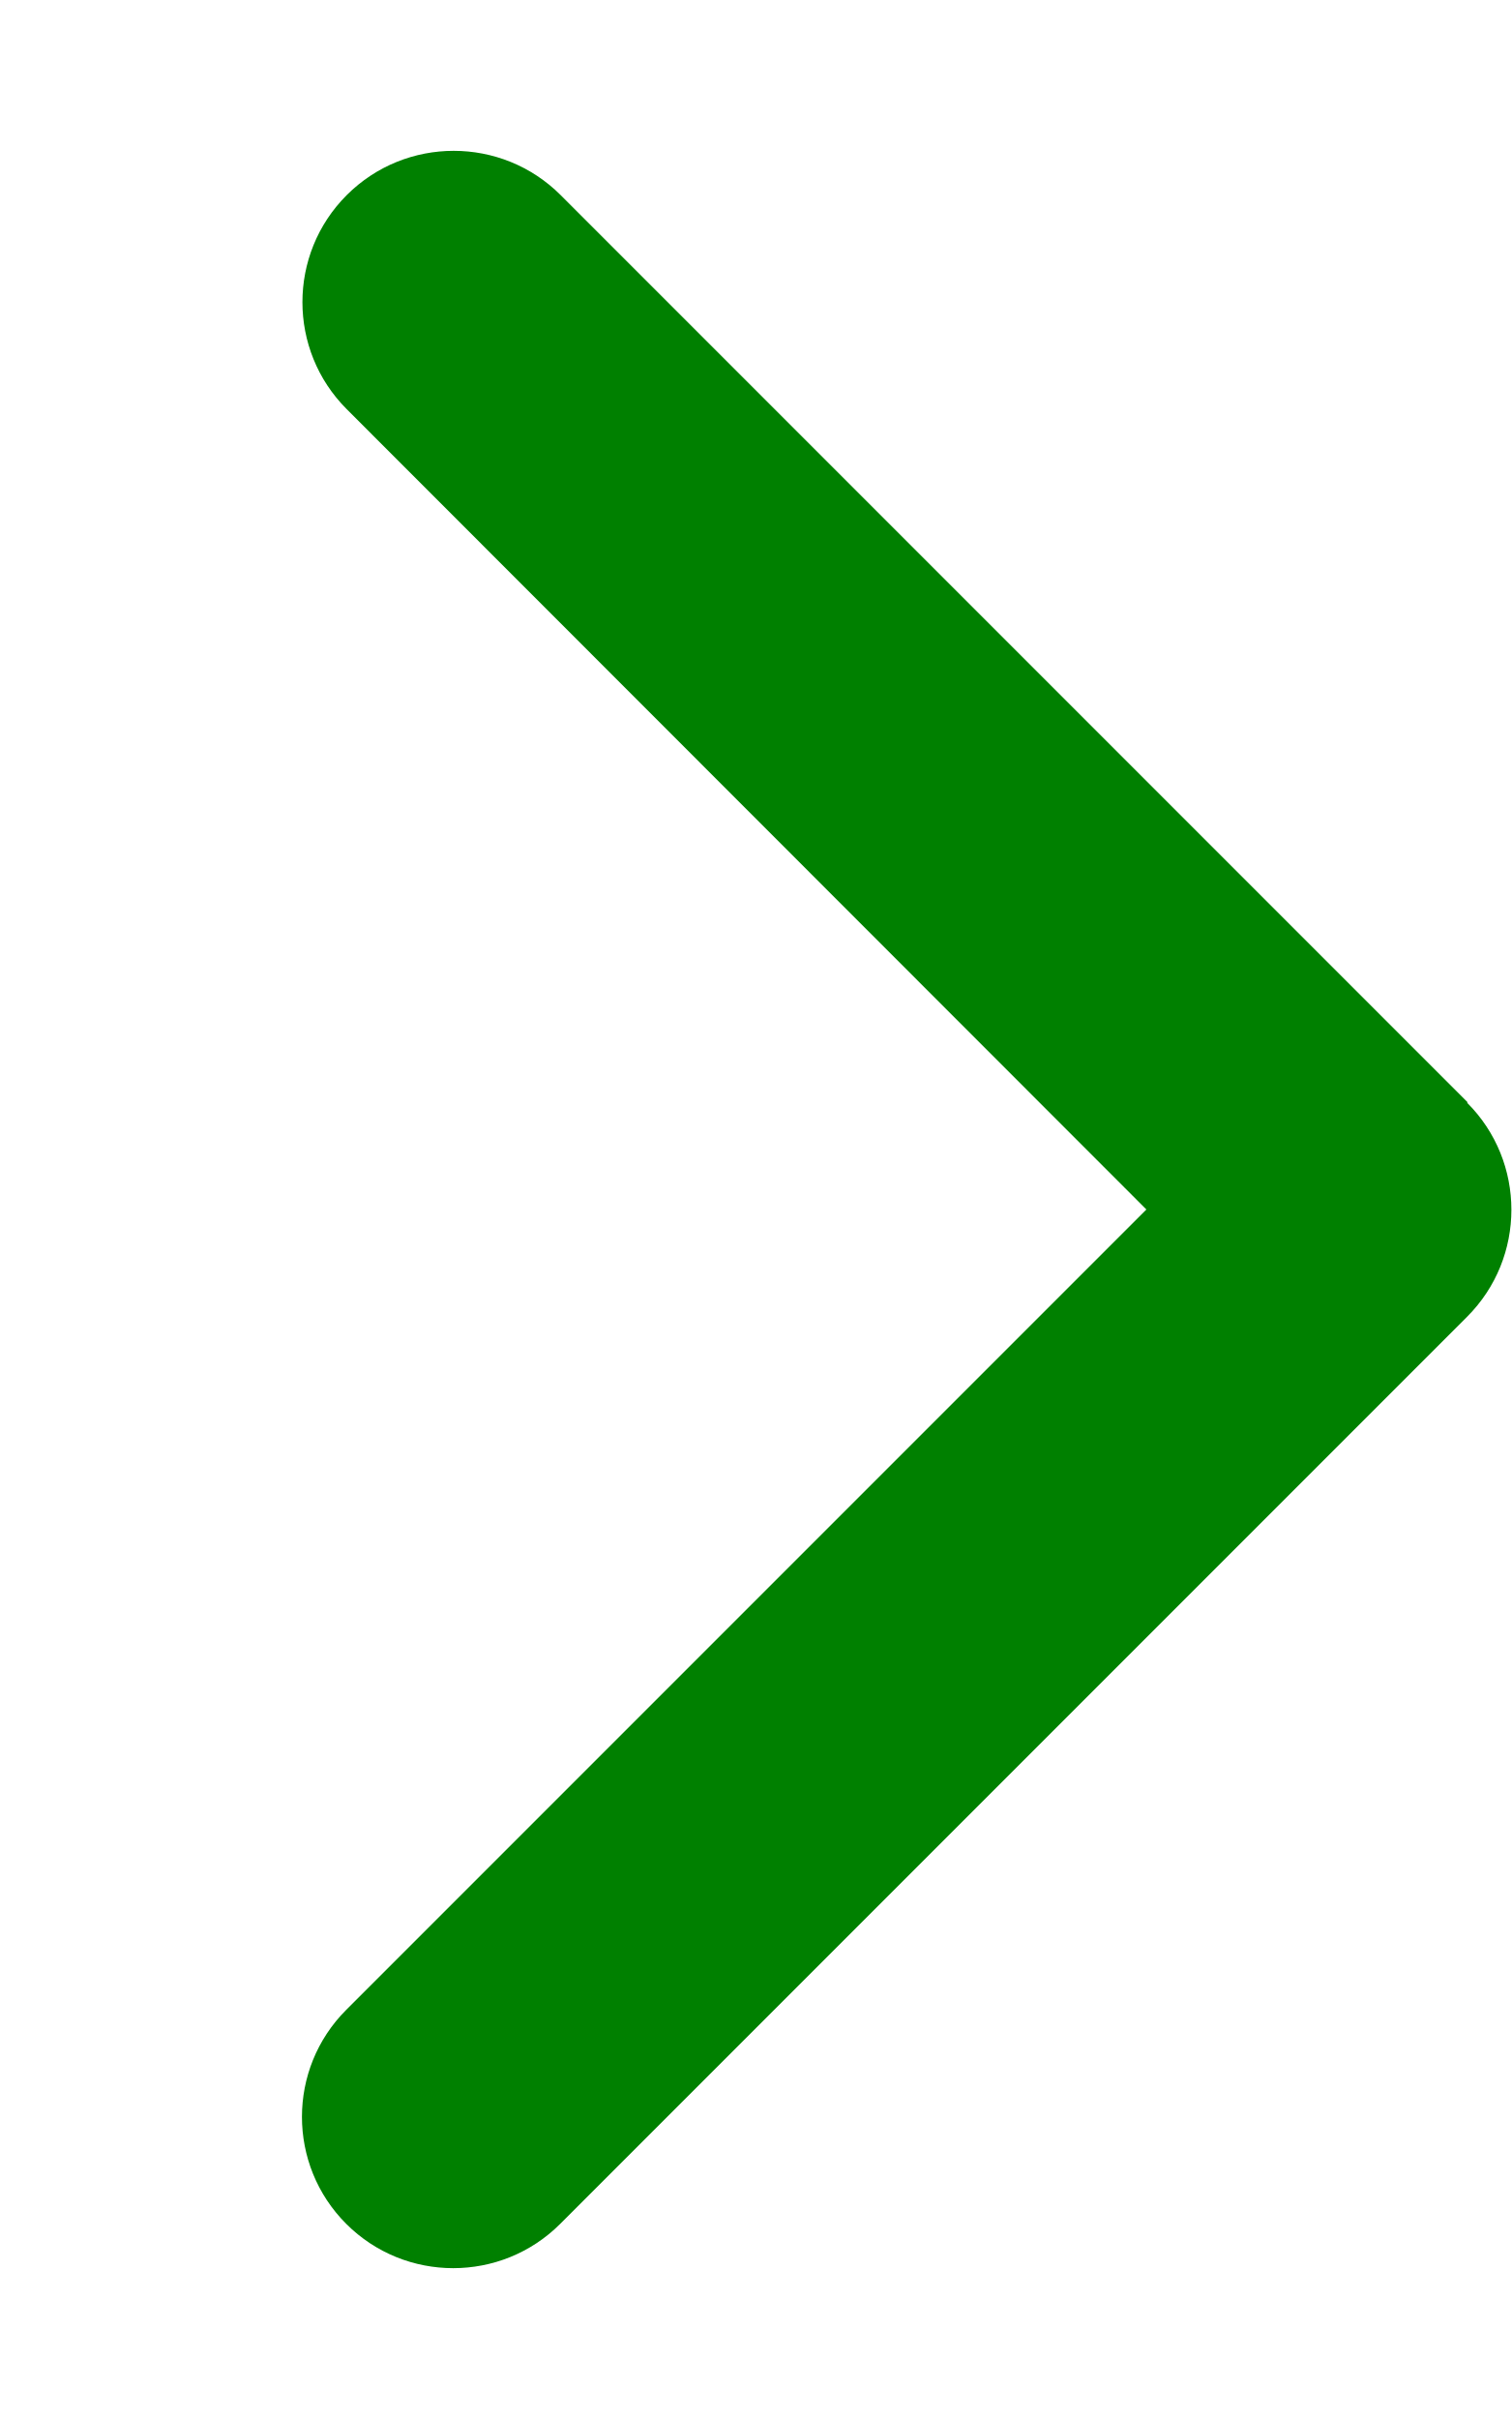
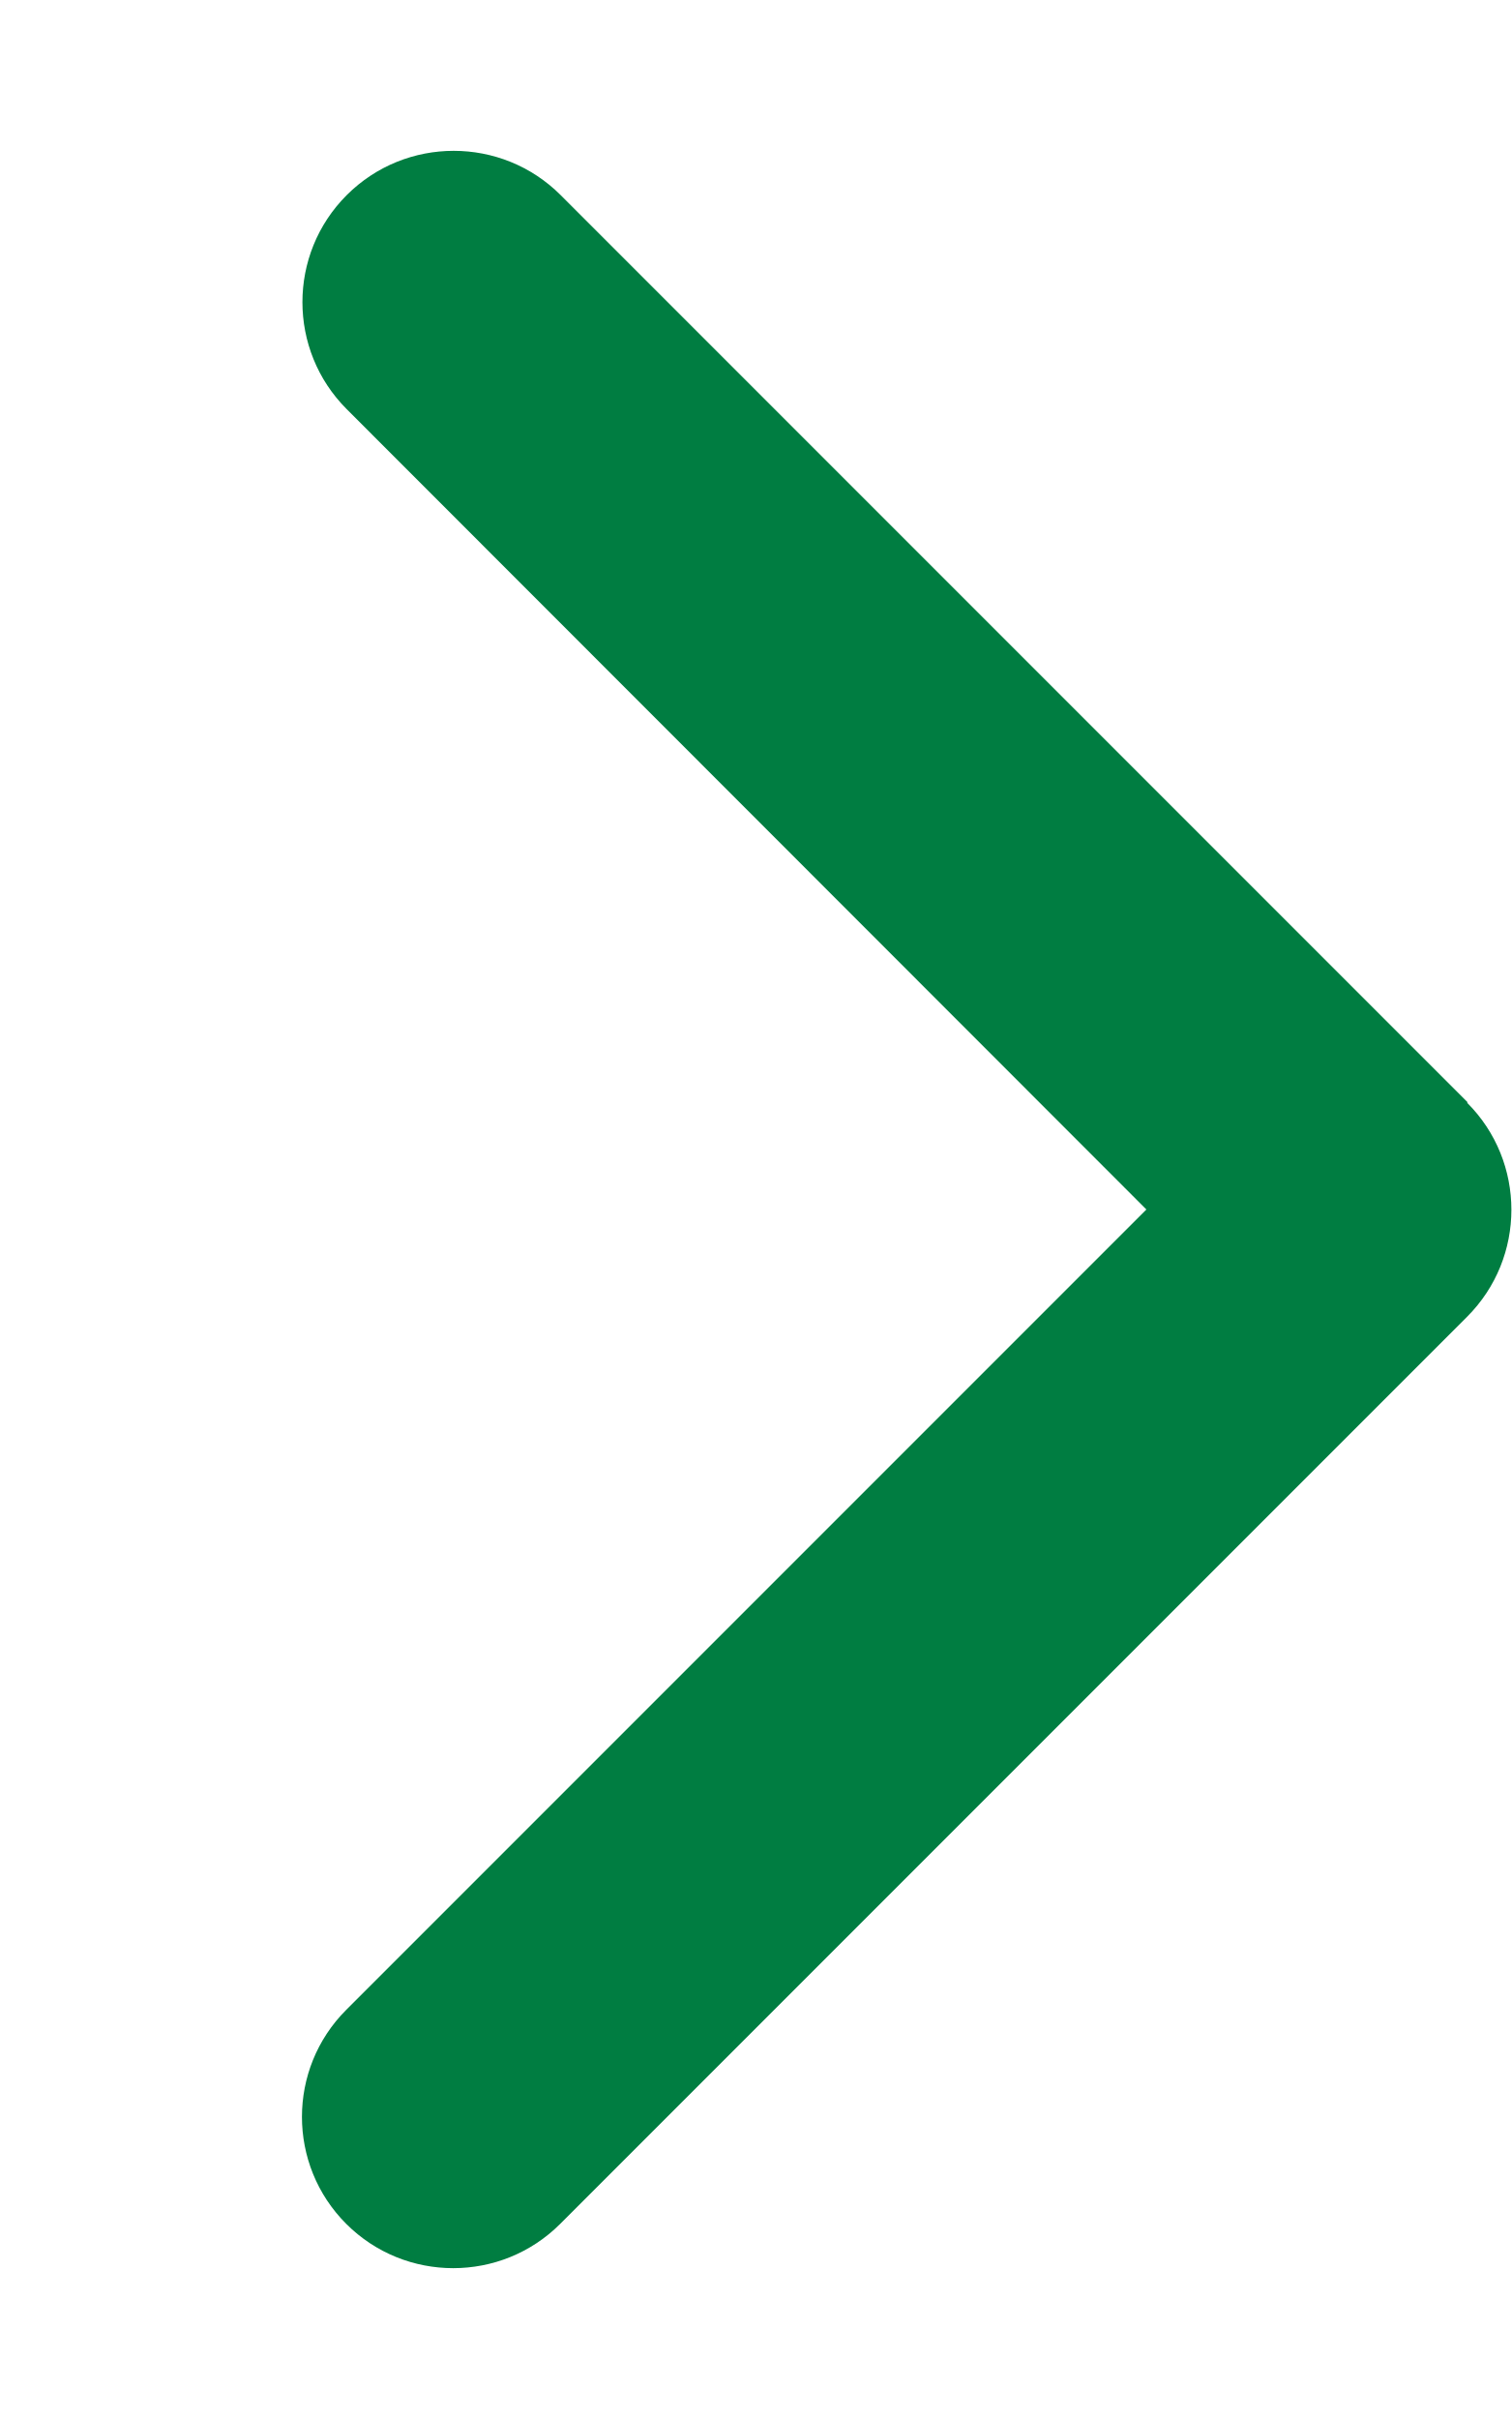
<svg xmlns="http://www.w3.org/2000/svg" viewBox="0 0 320 512">
-   <path fill="green" d="M310.6 233.4c12.5 12.5 12.5 32.8 0 45.3l-192 192c-12.5 12.5-32.8 12.5-45.3 0s-12.5-32.8 0-45.3L242.7 256 73.4 86.6c-12.5-12.5-12.5-32.8 0-45.3s32.8-12.5 45.3 0l192 192z" />
+   <path fill="#007D41" d="M310.6 233.4c12.5 12.5 12.5 32.8 0 45.3l-192 192c-12.5 12.5-32.8 12.5-45.3 0s-12.5-32.8 0-45.3L242.7 256 73.4 86.6c-12.5-12.5-12.5-32.8 0-45.3s32.8-12.5 45.3 0l192 192z" />
</svg>
